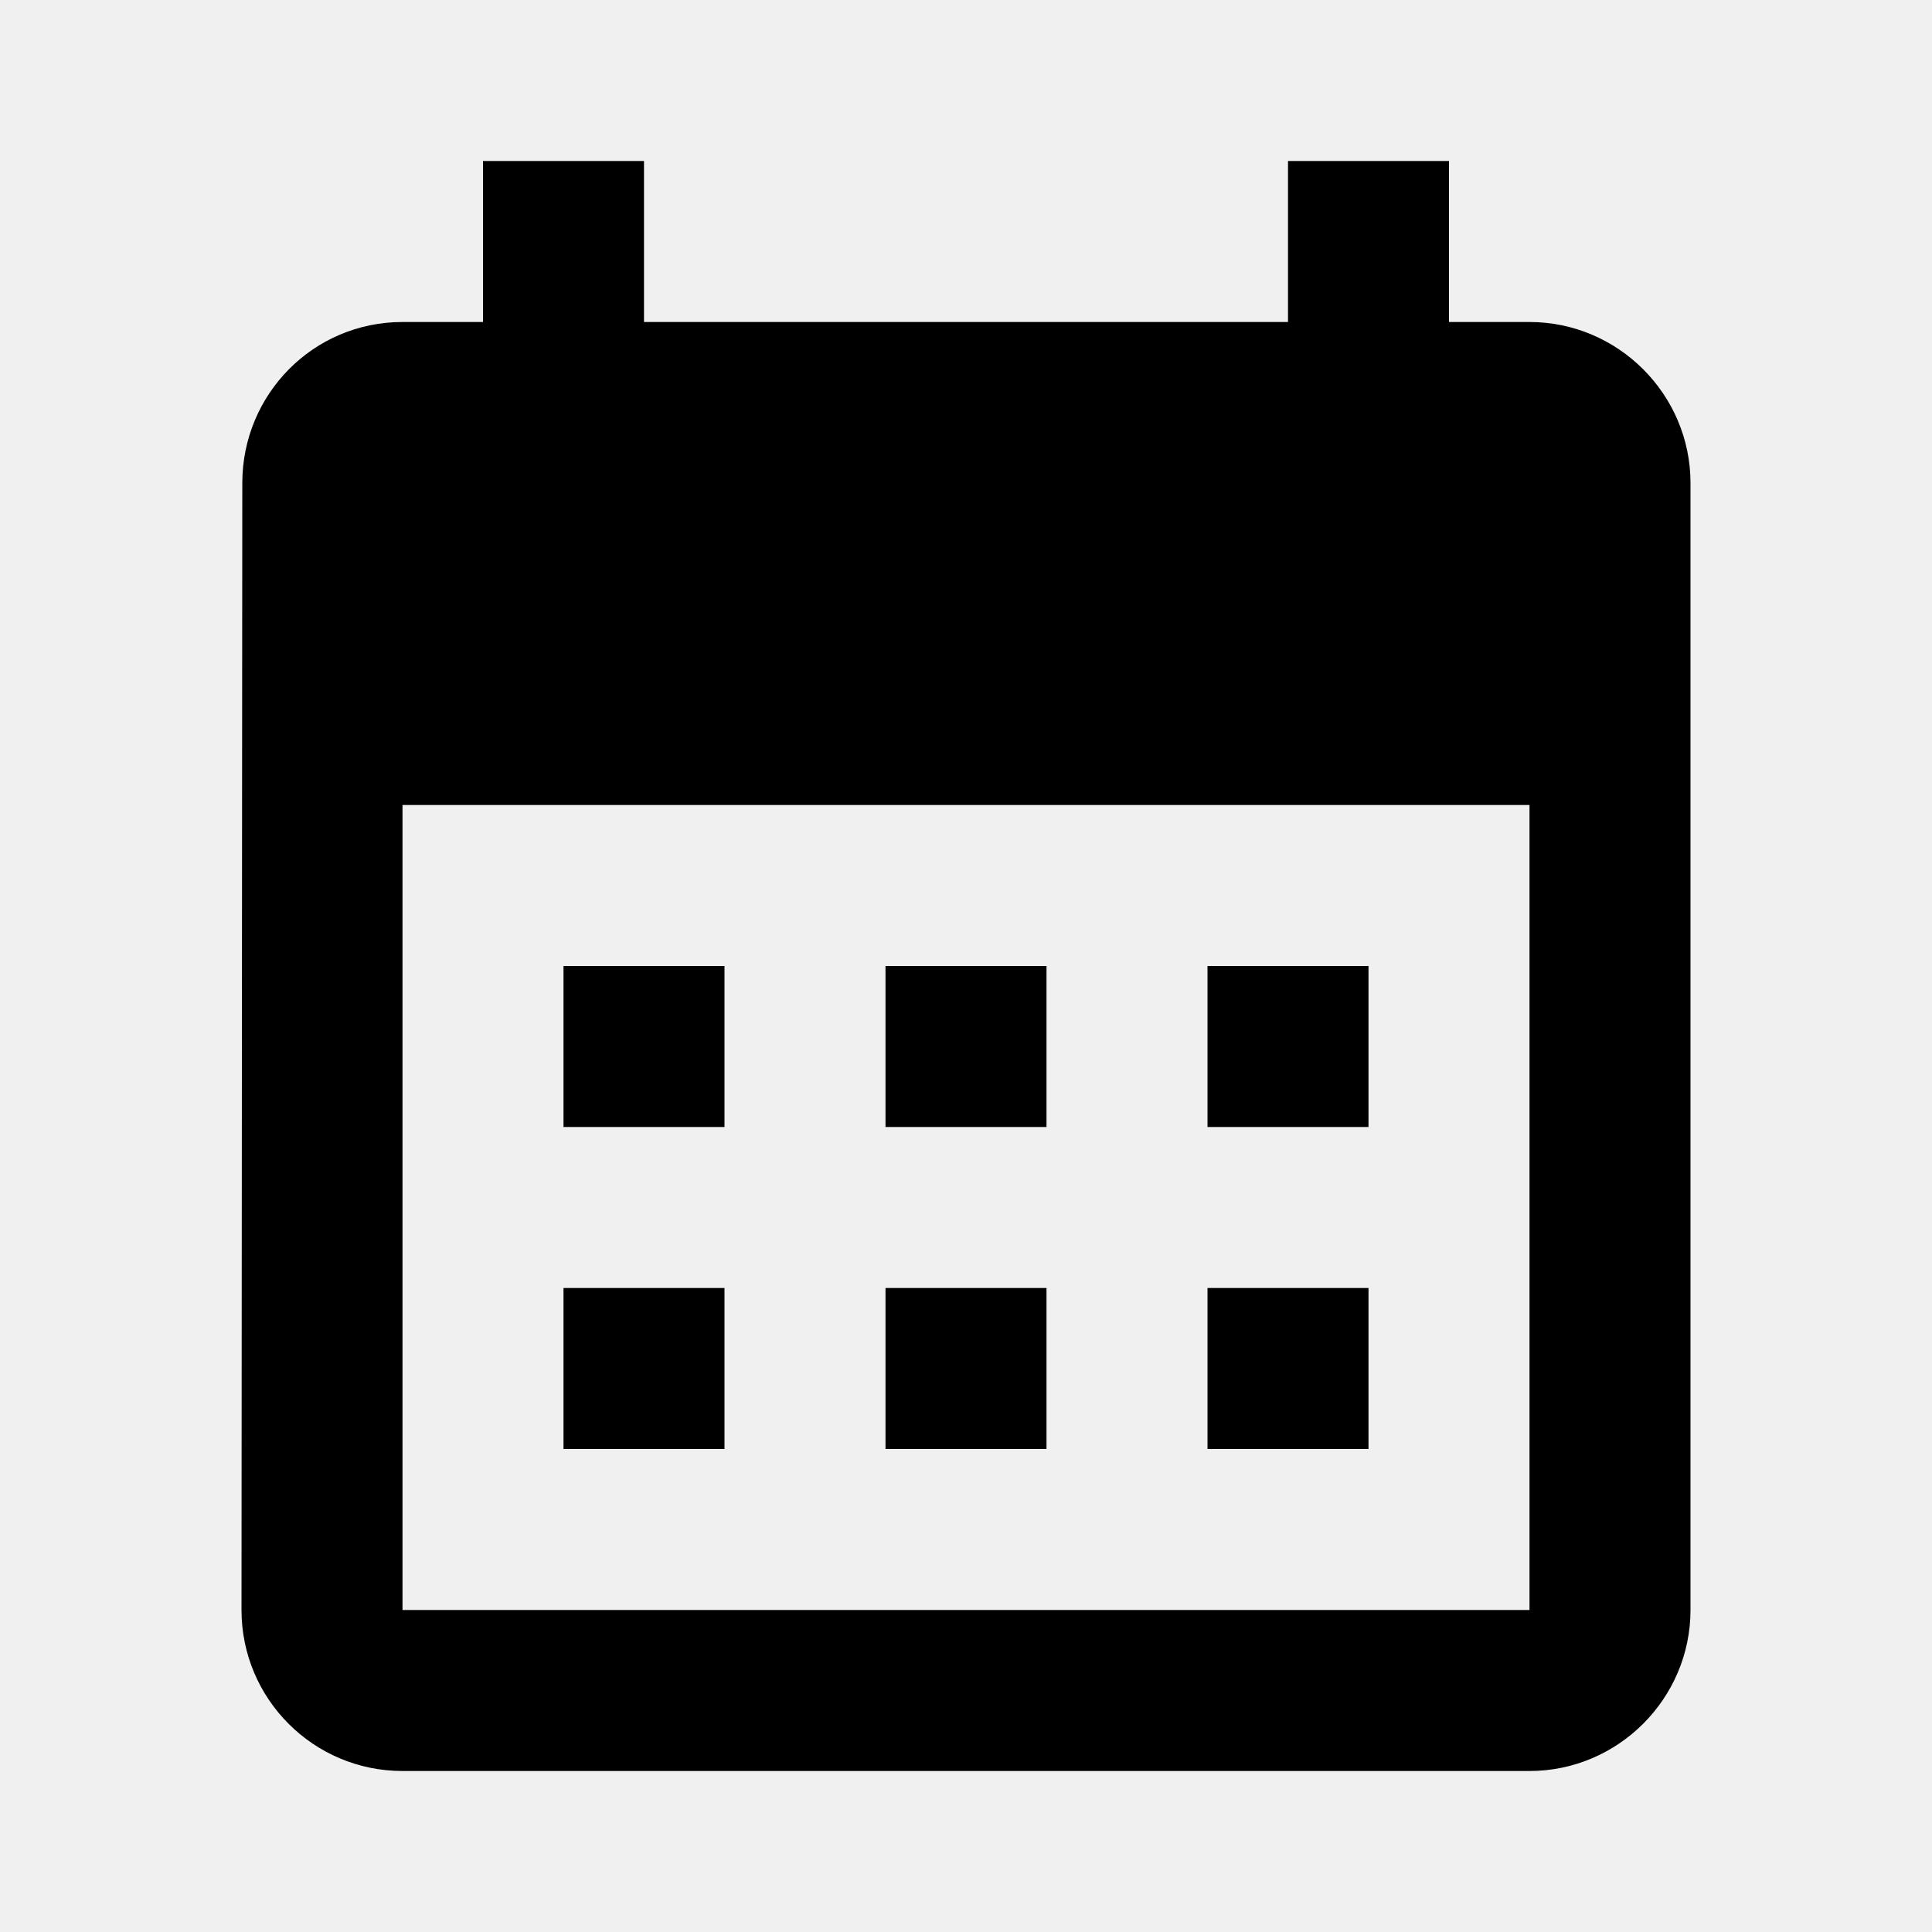
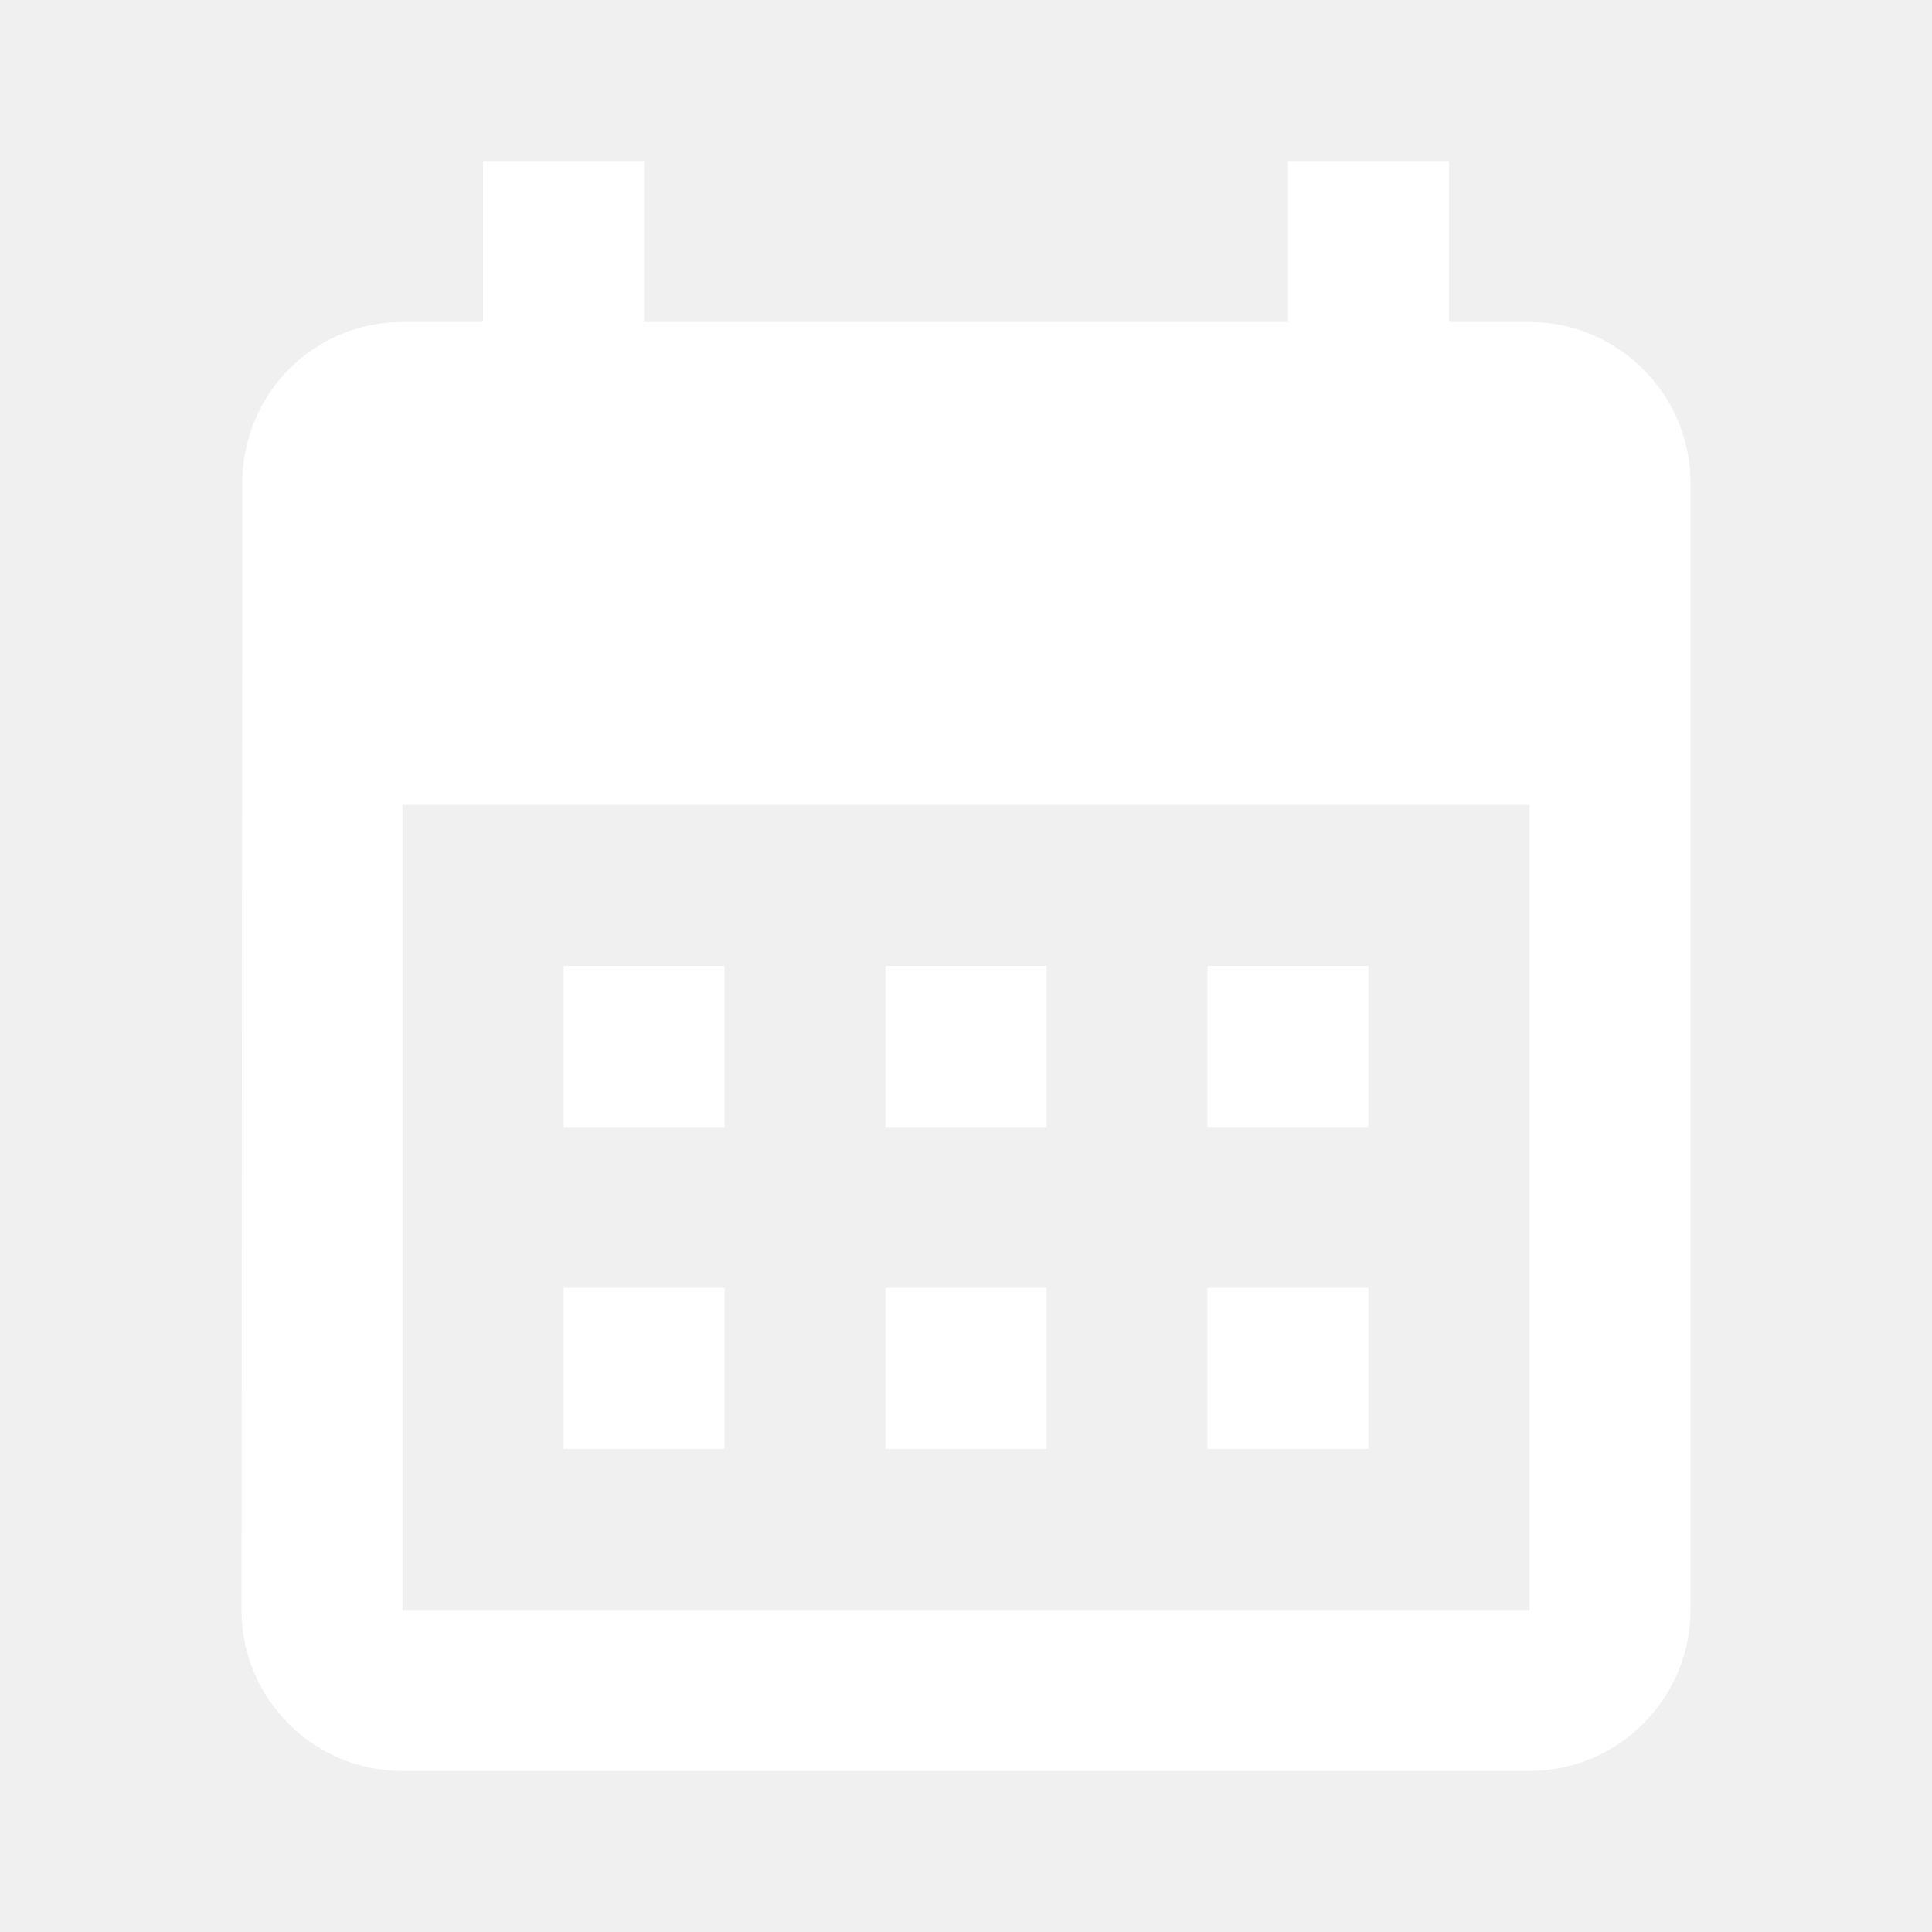
<svg xmlns="http://www.w3.org/2000/svg" width="1em" height="1em" viewBox="0 0 24 24">
-   <path fill="currentColor" d="M19 4h-1V2h-2v2H8V2H6v2H5c-1.11 0-1.99.9-1.99 2L3 20a2 2 0 0 0 2 2h14c1.1 0 2-.9 2-2V6c0-1.1-.9-2-2-2m0 16H5V10h14zM9 14H7v-2h2zm4 0h-2v-2h2zm4 0h-2v-2h2zm-8 4H7v-2h2zm4 0h-2v-2h2zm4 0h-2v-2h2z" />
+   <path fill="#ffffff" d="M19 4h-1V2h-2v2H8V2H6v2H5c-1.11 0-1.99.9-1.99 2L3 20a2 2 0 0 0 2 2h14c1.1 0 2-.9 2-2V6c0-1.1-.9-2-2-2m0 16H5V10h14zM9 14H7v-2h2zm4 0h-2v-2h2zm4 0h-2v-2h2zm-8 4H7v-2h2zm4 0h-2v-2h2zm4 0h-2v-2h2z" />
</svg>
